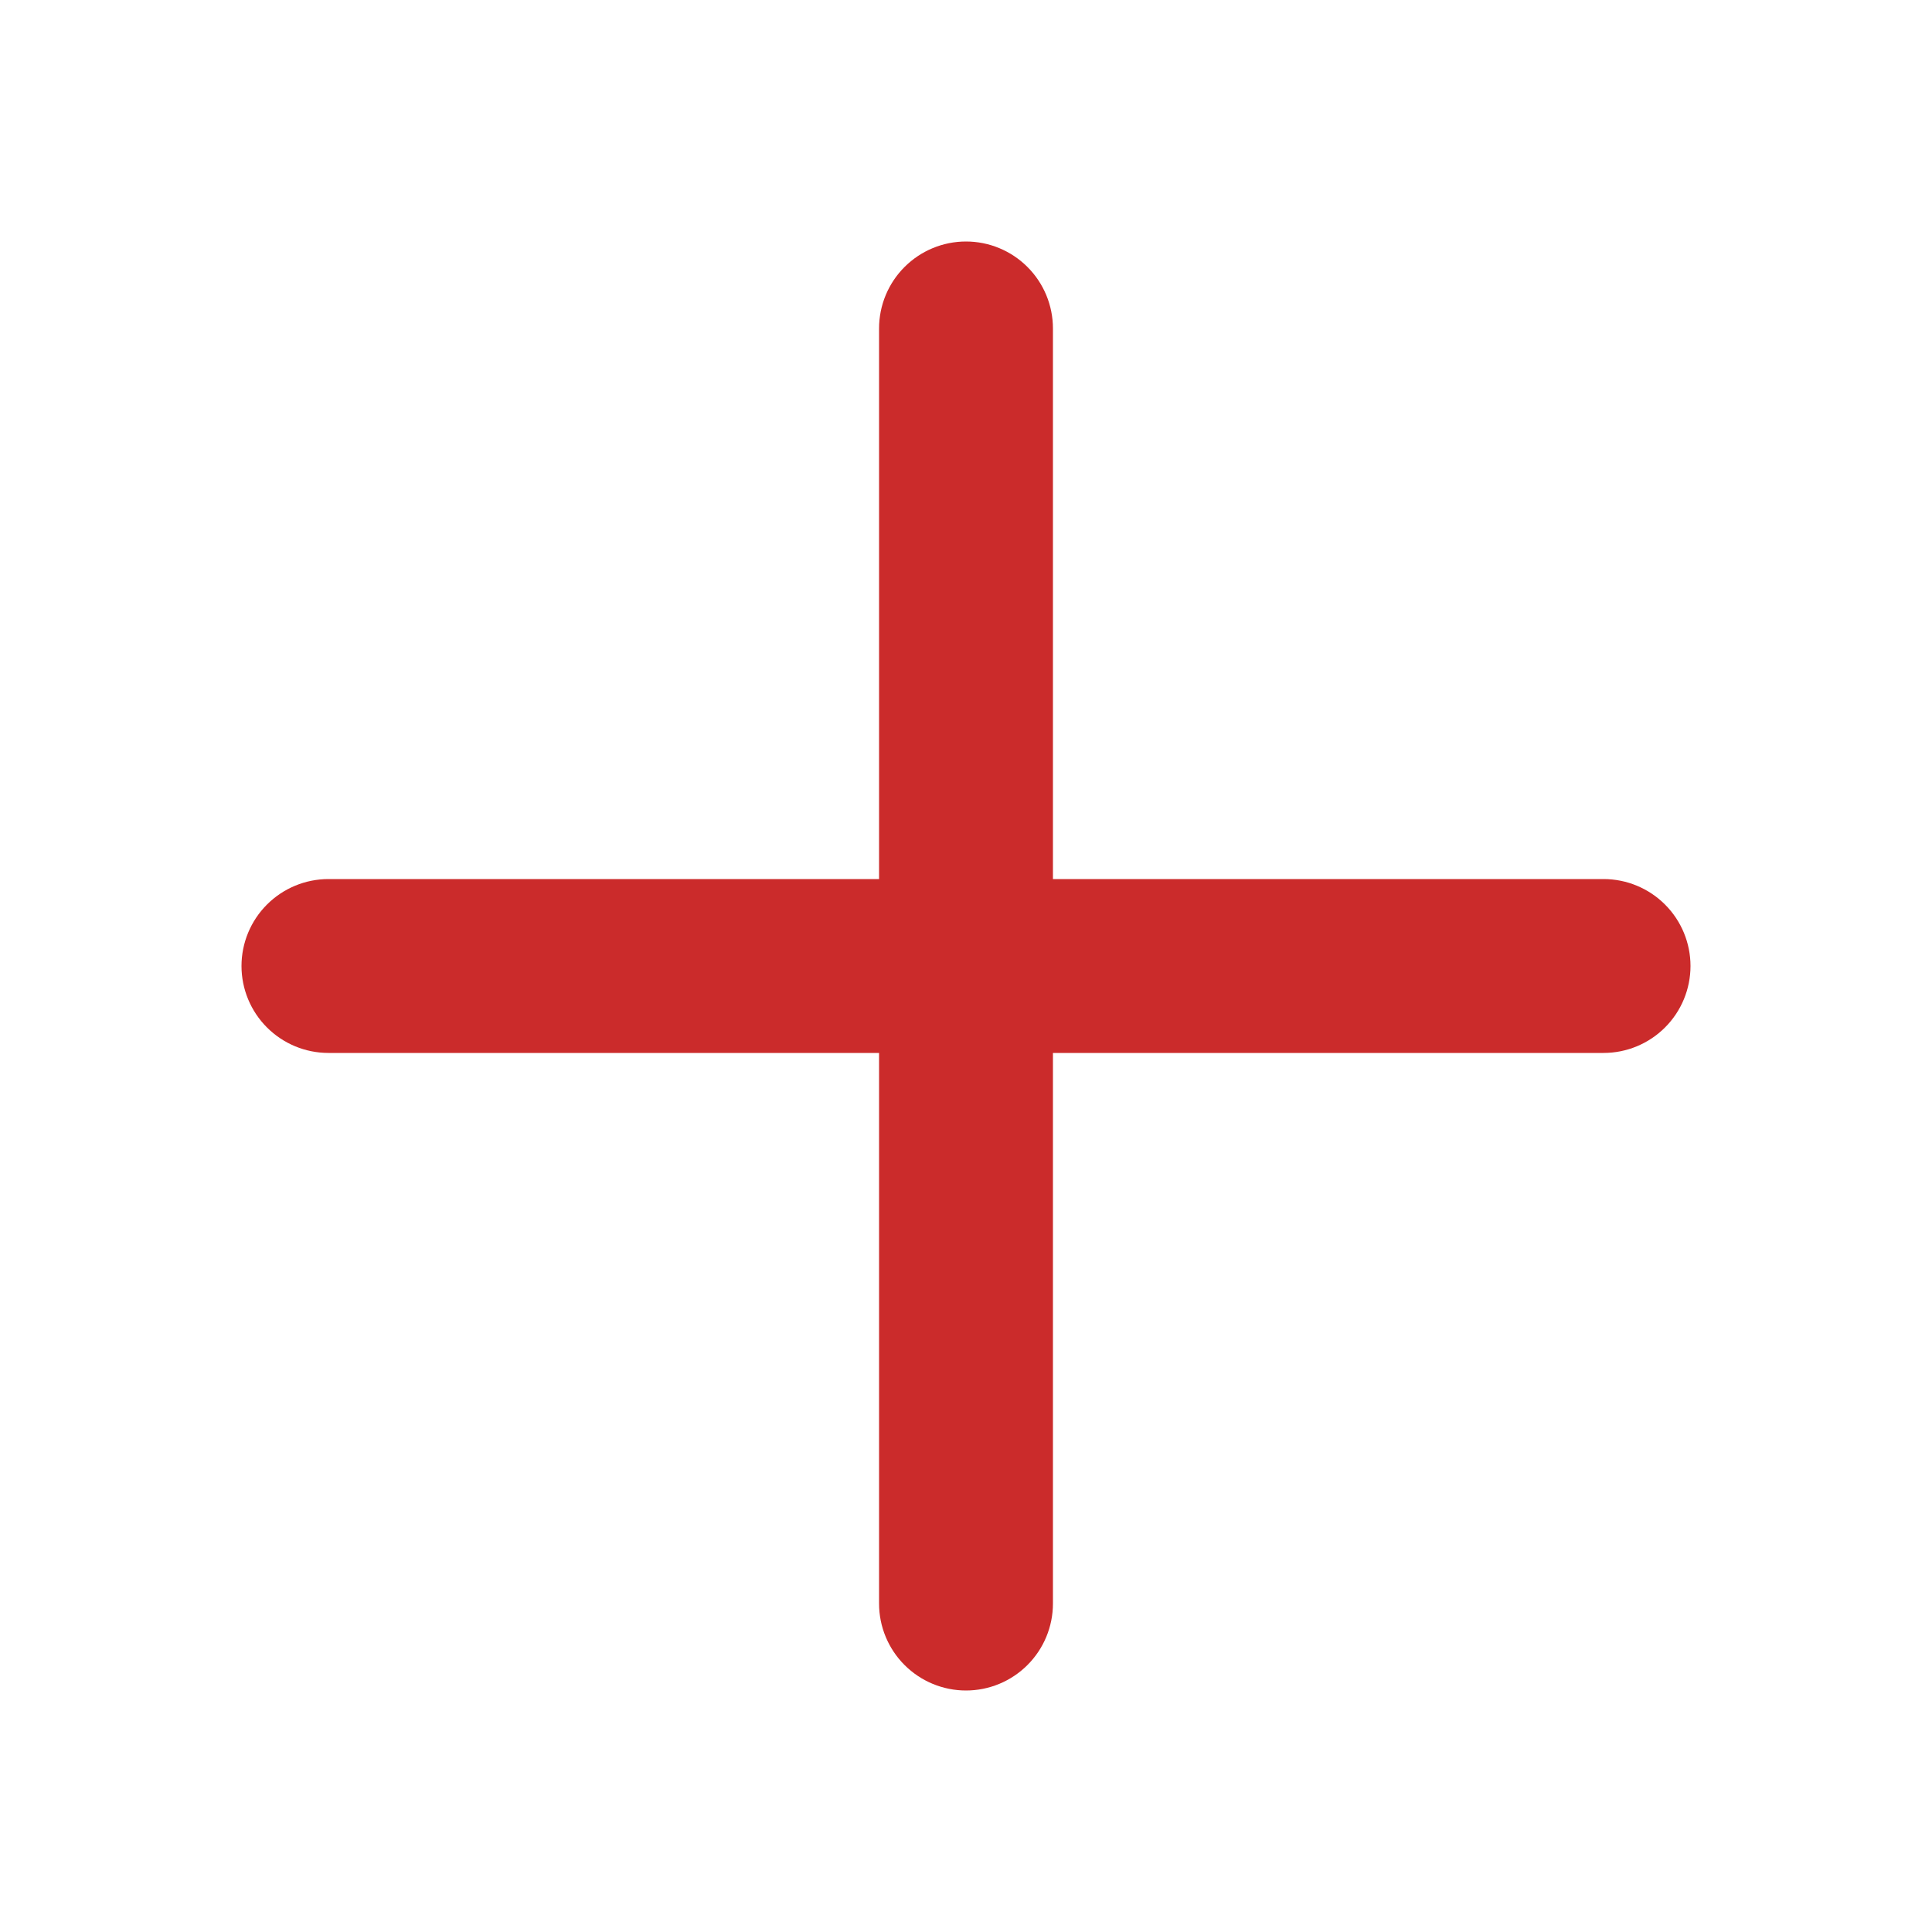
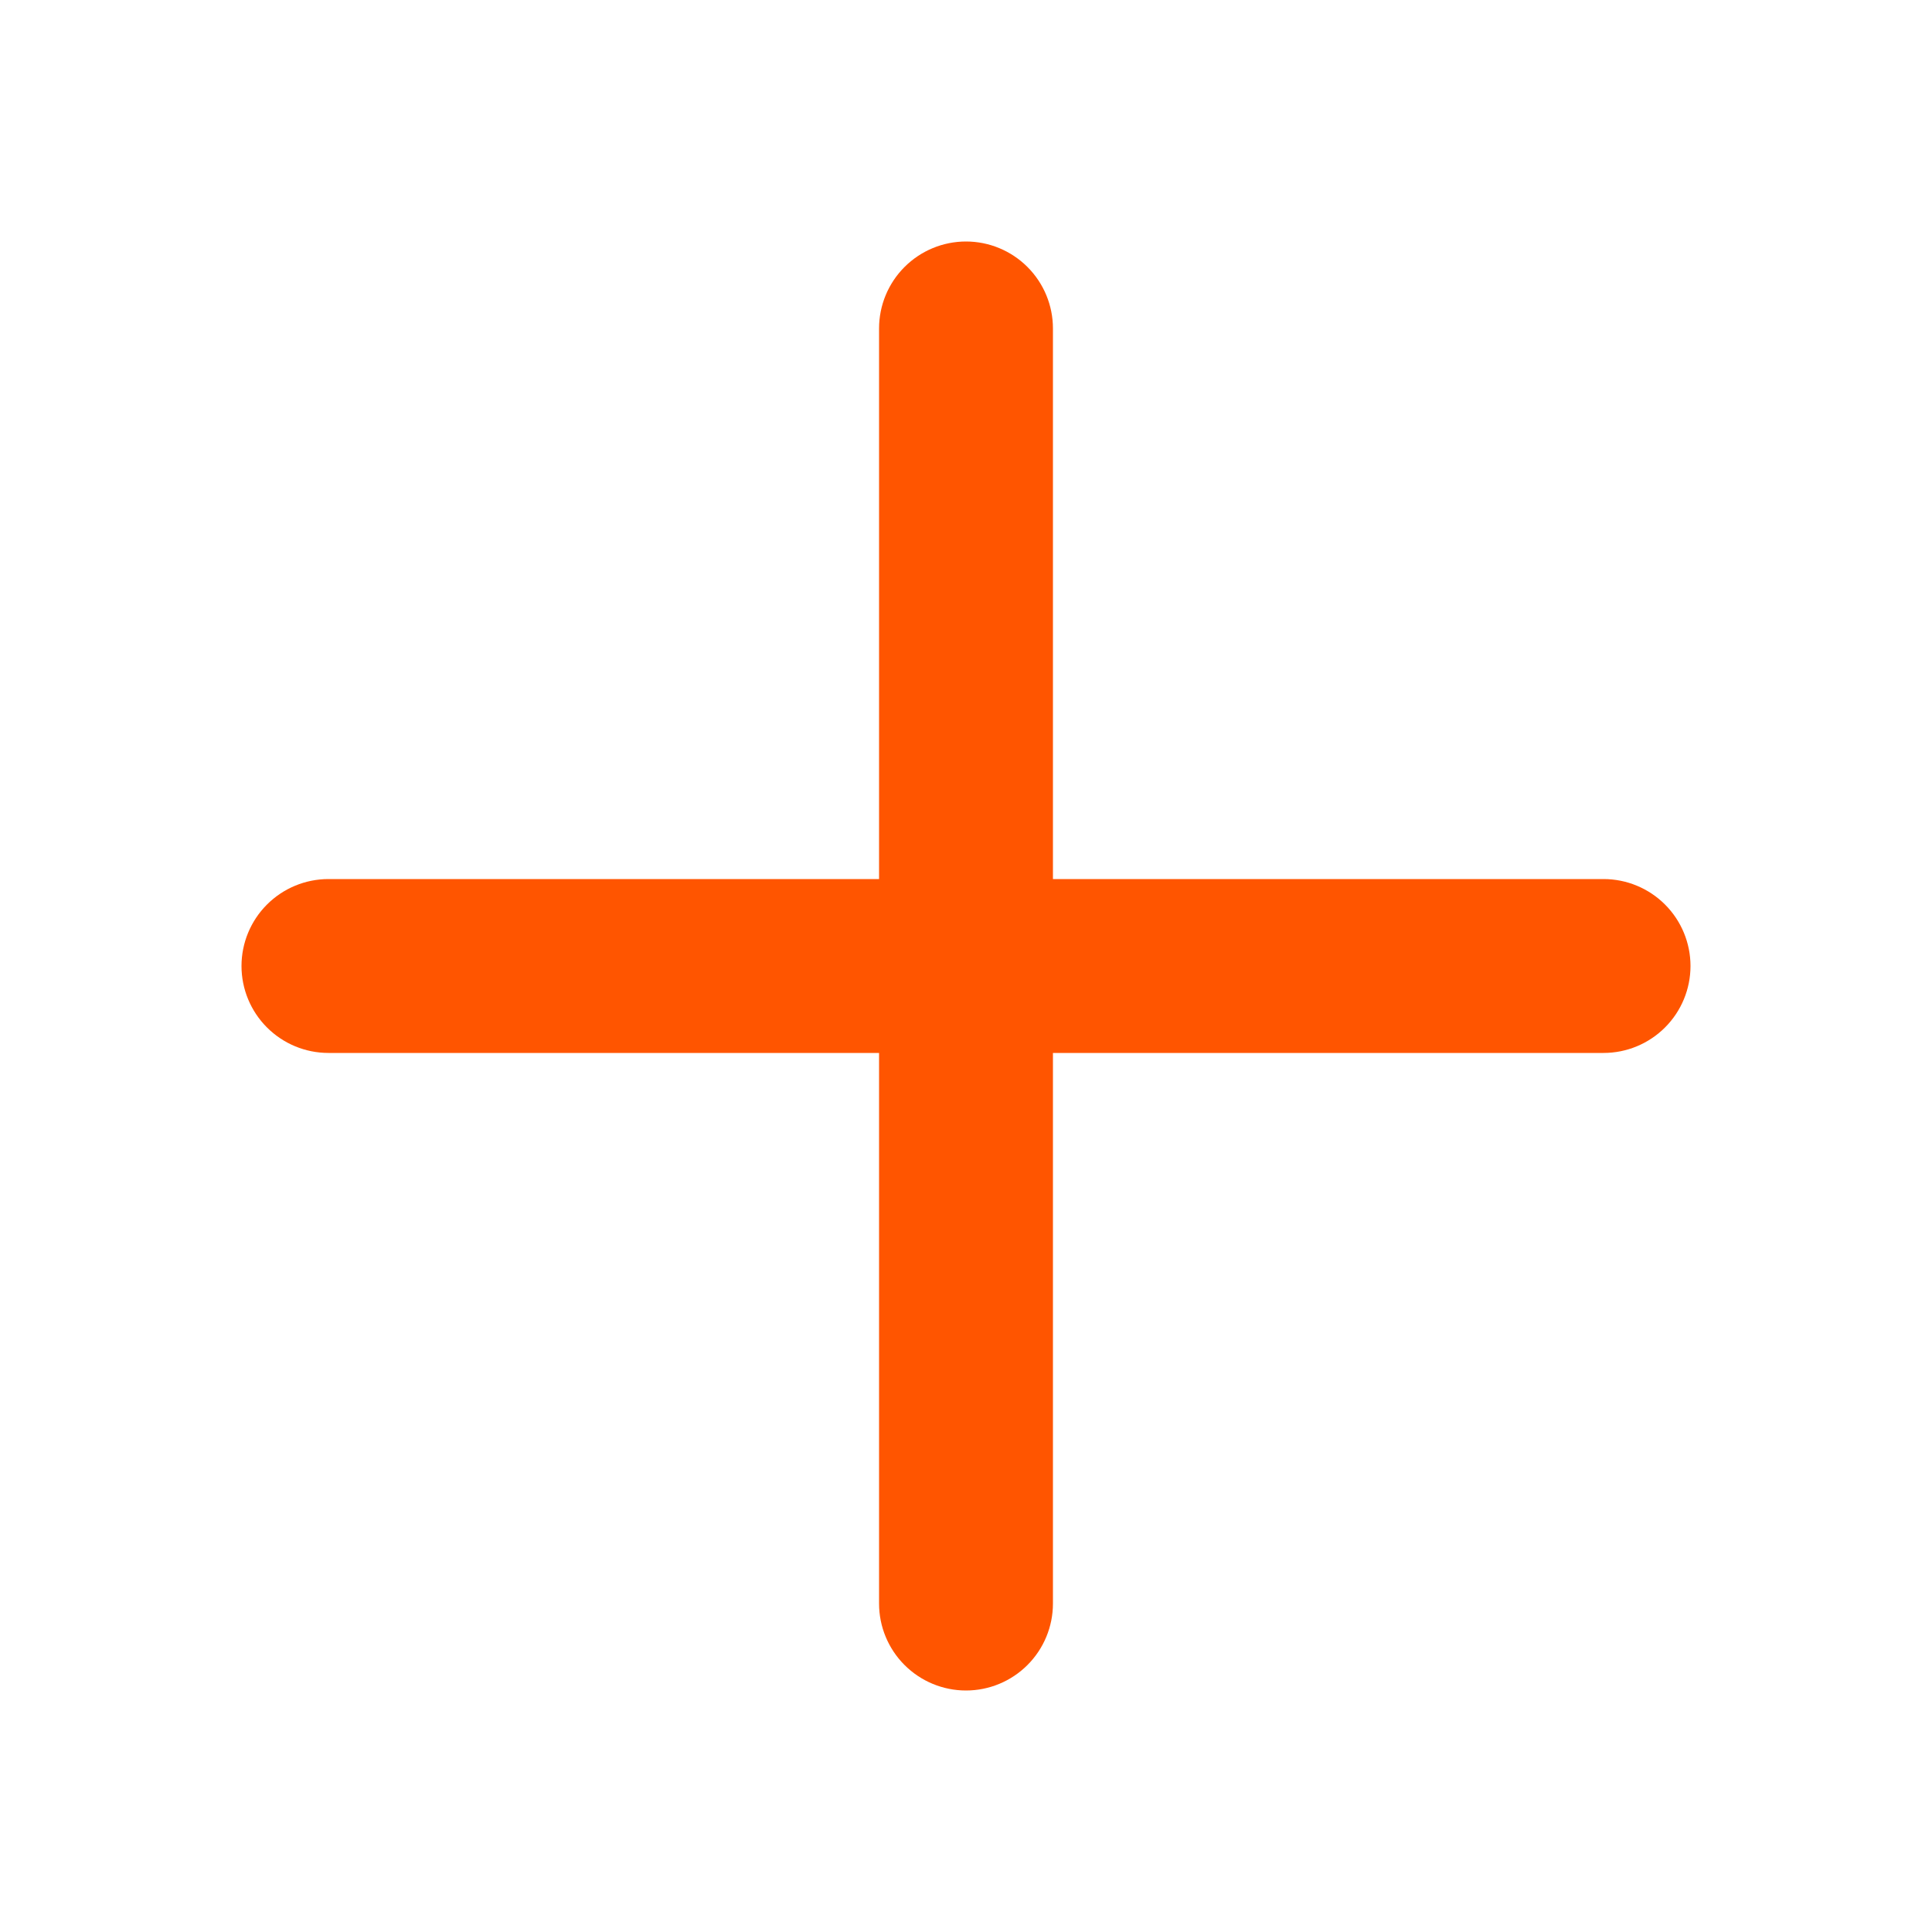
<svg xmlns="http://www.w3.org/2000/svg" width="32" height="32" viewBox="0 0 32 32" fill="none">
  <g id="Icons Huge">
-     <path id="Vector" d="M28 16C28 16.382 27.848 16.748 27.578 17.018C27.308 17.288 26.942 17.44 26.56 17.44H17.44V26.56C17.44 26.942 17.288 27.308 17.018 27.578C16.748 27.848 16.382 28 16 28C15.618 28 15.252 27.848 14.982 27.578C14.712 27.308 14.56 26.942 14.56 26.56V17.44H5.44C5.058 17.44 4.692 17.288 4.422 17.018C4.152 16.748 4 16.382 4 16C4 15.618 4.152 15.252 4.422 14.982C4.692 14.712 5.058 14.56 5.44 14.56H14.56V5.44C14.56 5.058 14.712 4.692 14.982 4.422C15.252 4.152 15.618 4 16 4C16.382 4 16.748 4.152 17.018 4.422C17.288 4.692 17.44 5.058 17.44 5.44V14.56H26.56C26.942 14.56 27.308 14.712 27.578 14.982C27.848 15.252 28 15.618 28 16Z" fill="#CB2B2B" />
+     <path id="Vector" d="M28 16C28 16.382 27.848 16.748 27.578 17.018C27.308 17.288 26.942 17.44 26.56 17.44H17.44V26.56C17.44 26.942 17.288 27.308 17.018 27.578C16.748 27.848 16.382 28 16 28C15.618 28 15.252 27.848 14.982 27.578C14.712 27.308 14.56 26.942 14.56 26.56V17.44H5.44C5.058 17.44 4.692 17.288 4.422 17.018C4.152 16.748 4 16.382 4 16C4 15.618 4.152 15.252 4.422 14.982C4.692 14.712 5.058 14.56 5.44 14.56H14.56V5.44C14.56 5.058 14.712 4.692 14.982 4.422C15.252 4.152 15.618 4 16 4C16.382 4 16.748 4.152 17.018 4.422C17.288 4.692 17.44 5.058 17.44 5.44V14.56H26.56C26.942 14.56 27.308 14.712 27.578 14.982C27.848 15.252 28 15.618 28 16Z" fill="#FF5500" />
  </g>
</svg>
